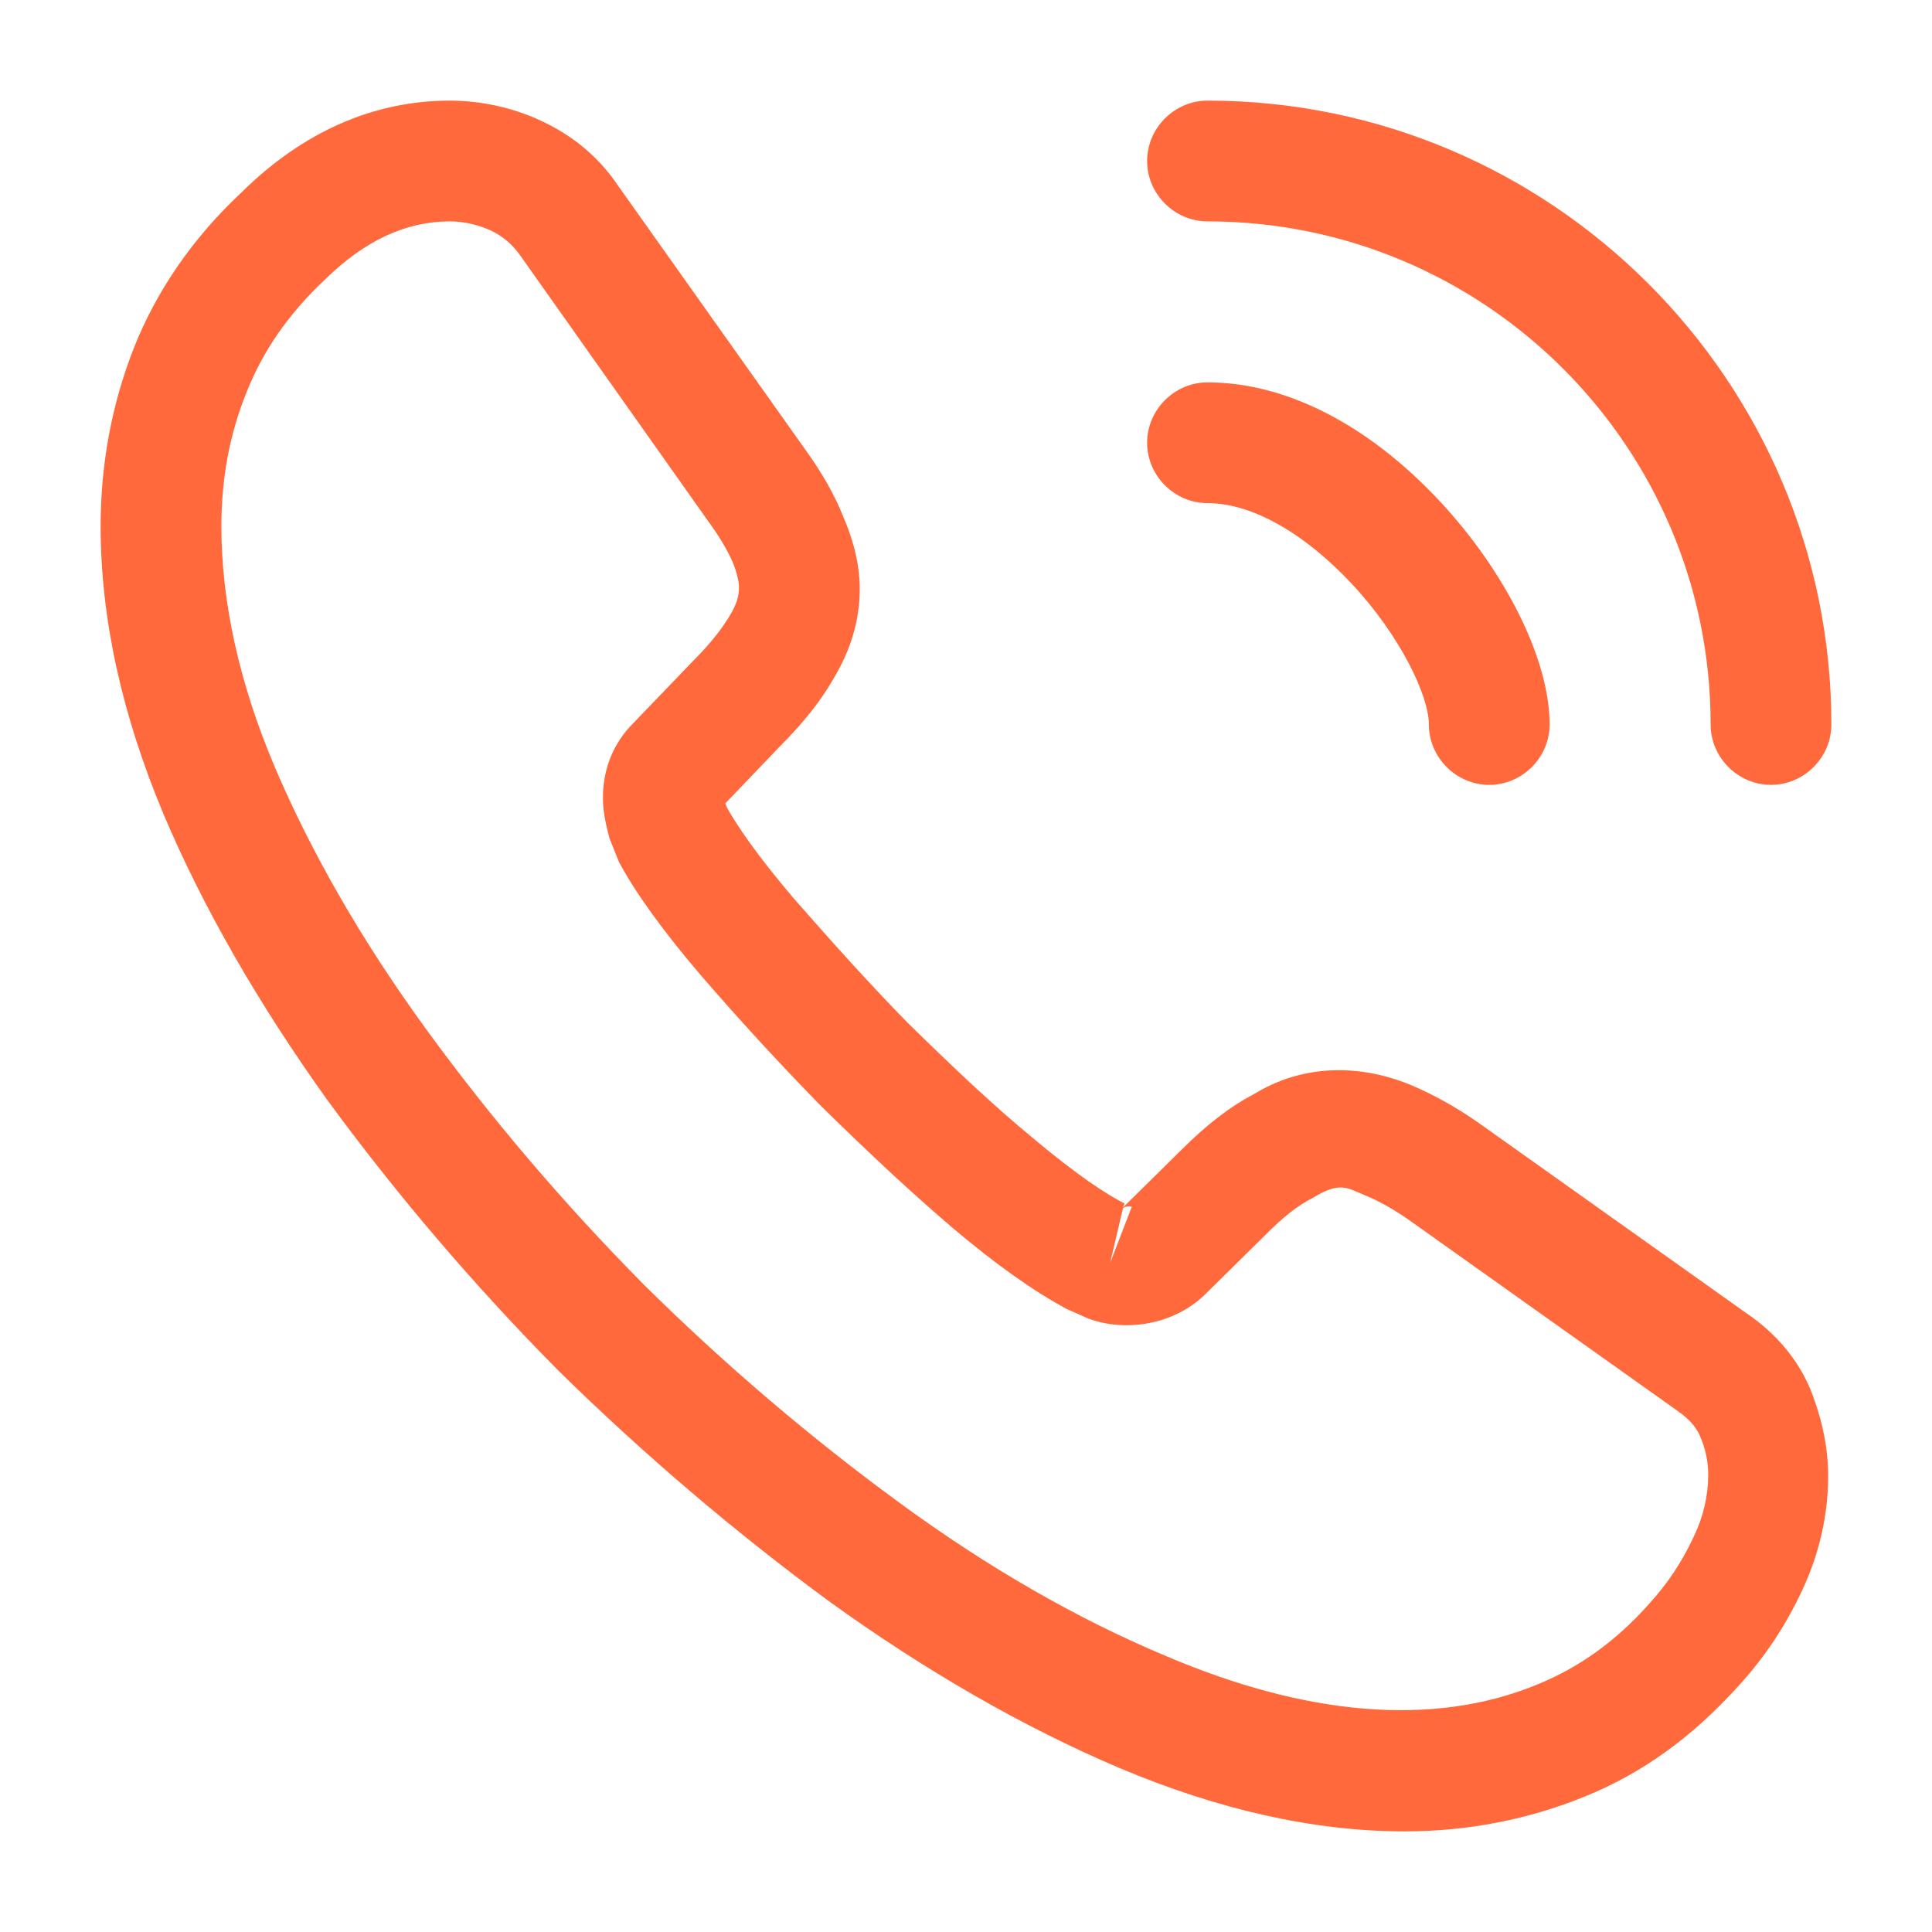
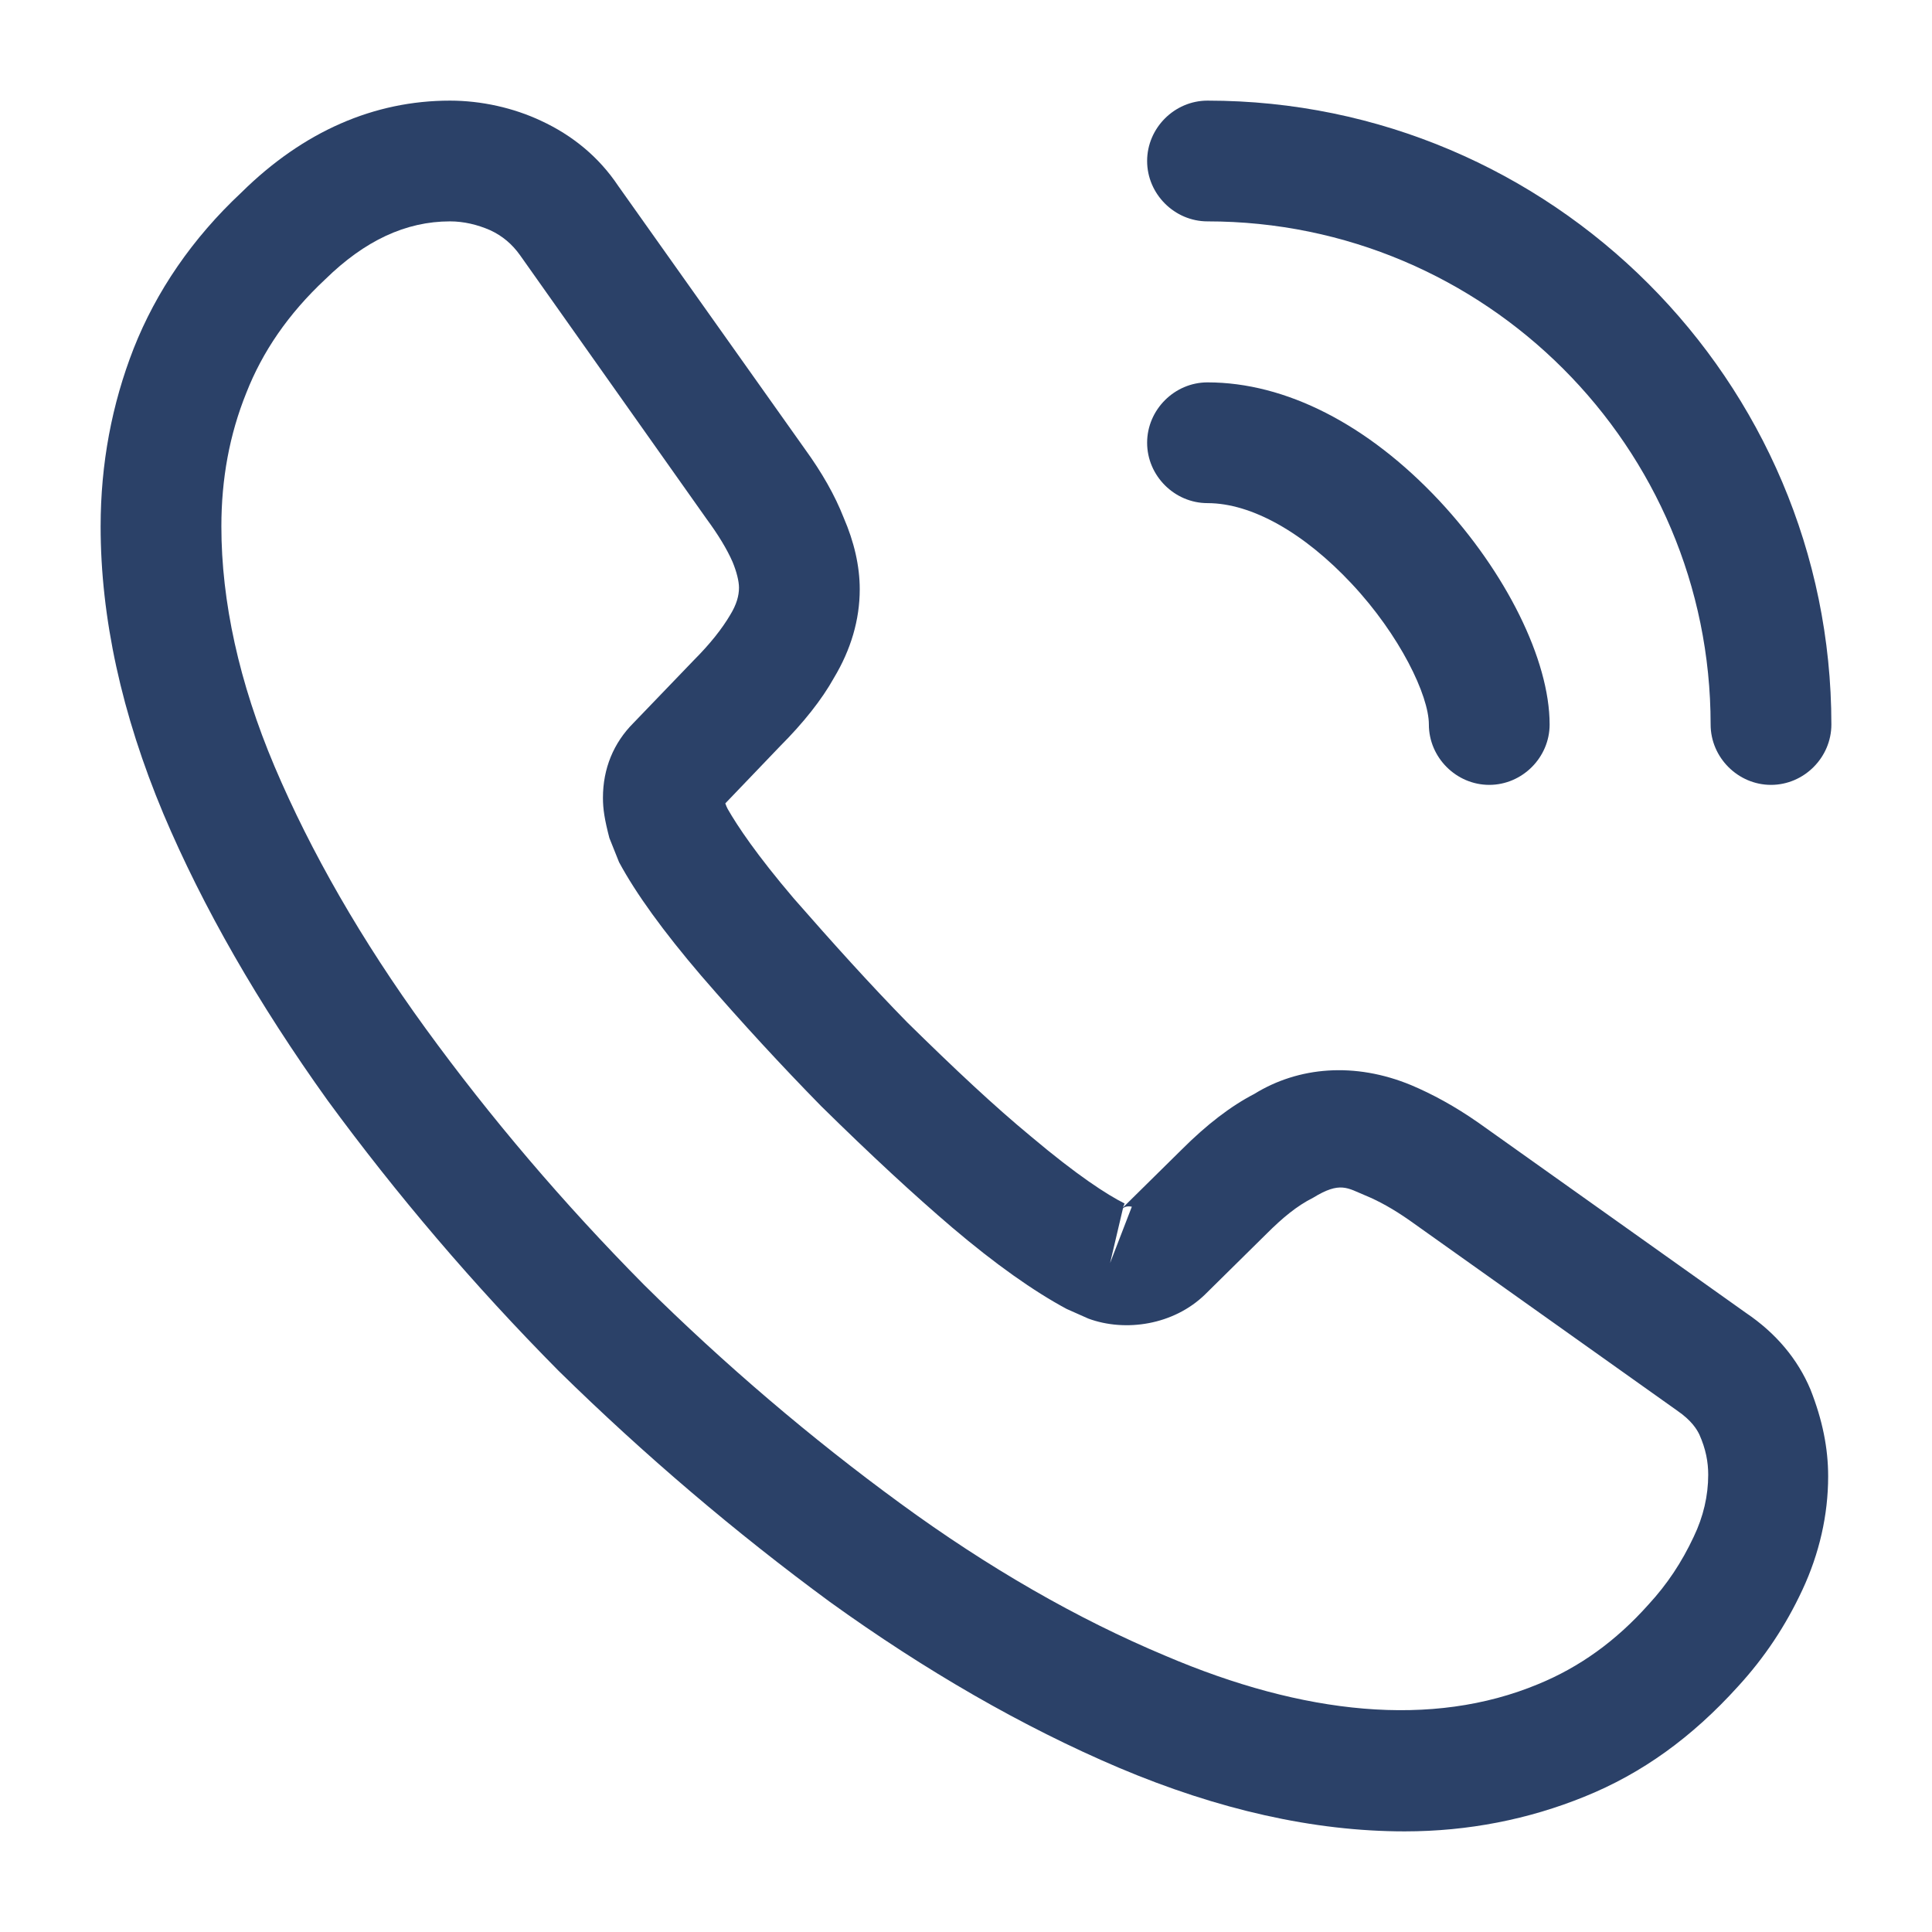
<svg xmlns="http://www.w3.org/2000/svg" width="24" height="24" viewBox="0 0 24 24" fill="none">
-   <path d="M17.45 22.75C16.32 22.75 15.13 22.48 13.9 21.96C12.7 21.45 11.49 20.75 10.31 19.9C9.14 19.04 8.01 18.08 6.94 17.03C5.88 15.96 4.92 14.83 4.07 13.67C3.21 12.47 2.52 11.27 2.03 10.11C1.51 8.87 1.25 7.67 1.25 6.54C1.25 5.76 1.39 5.02 1.66 4.33C1.94 3.62 2.39 2.96 3 2.39C3.77 1.63 4.65 1.25 5.59 1.25C5.98 1.25 6.38 1.34 6.72 1.5C7.11 1.68 7.44 1.95 7.68 2.31L10 5.58C10.21 5.87 10.37 6.15 10.48 6.43C10.61 6.73 10.68 7.03 10.68 7.32C10.68 7.7 10.57 8.07 10.36 8.42C10.21 8.69 9.98 8.98 9.69 9.27L9.01 9.98C9.02 10.01 9.03 10.03 9.04 10.05C9.16 10.26 9.4 10.62 9.86 11.16C10.35 11.72 10.81 12.23 11.27 12.7C11.86 13.28 12.35 13.74 12.81 14.12C13.38 14.6 13.75 14.84 13.97 14.95L13.95 15L14.68 14.28C14.99 13.97 15.29 13.74 15.58 13.59C16.13 13.25 16.83 13.19 17.53 13.48C17.79 13.59 18.07 13.74 18.37 13.95L21.69 16.31C22.06 16.56 22.33 16.88 22.49 17.26C22.64 17.64 22.71 17.99 22.71 18.34C22.71 18.82 22.6 19.3 22.39 19.75C22.18 20.2 21.92 20.59 21.59 20.95C21.02 21.58 20.4 22.03 19.68 22.32C18.99 22.6 18.24 22.75 17.45 22.75ZM5.59 2.75C5.04 2.75 4.53 2.99 4.04 3.47C3.58 3.9 3.26 4.37 3.06 4.88C2.85 5.4 2.75 5.95 2.75 6.54C2.75 7.47 2.97 8.48 3.41 9.52C3.86 10.58 4.49 11.68 5.29 12.78C6.09 13.88 7 14.95 8 15.96C9 16.95 10.08 17.87 11.19 18.68C12.27 19.47 13.38 20.11 14.48 20.57C16.19 21.3 17.79 21.47 19.11 20.92C19.62 20.71 20.07 20.39 20.48 19.93C20.71 19.68 20.89 19.41 21.04 19.09C21.16 18.84 21.22 18.58 21.22 18.32C21.22 18.16 21.19 18 21.11 17.82C21.08 17.76 21.02 17.65 20.83 17.52L17.51 15.16C17.31 15.02 17.13 14.92 16.96 14.85C16.74 14.76 16.65 14.67 16.31 14.88C16.11 14.98 15.93 15.13 15.73 15.33L14.97 16.08C14.58 16.46 13.98 16.55 13.52 16.38L13.25 16.26C12.84 16.04 12.36 15.7 11.83 15.25C11.35 14.84 10.83 14.36 10.2 13.74C9.71 13.24 9.22 12.71 8.71 12.12C8.24 11.57 7.9 11.1 7.69 10.71L7.57 10.41C7.51 10.18 7.49 10.05 7.49 9.91C7.49 9.55 7.62 9.23 7.87 8.98L8.62 8.2C8.82 8 8.97 7.81 9.07 7.64C9.15 7.51 9.18 7.4 9.18 7.3C9.18 7.22 9.15 7.1 9.1 6.98C9.03 6.82 8.92 6.64 8.78 6.45L6.46 3.17C6.36 3.03 6.24 2.93 6.09 2.86C5.93 2.79 5.76 2.75 5.59 2.75ZM13.95 15.01L13.79 15.69L14.06 14.99C14.01 14.98 13.97 14.99 13.95 15.01Z" fill="#FF693B" />
-   <path d="M18.5 9.75C18.09 9.75 17.75 9.41 17.75 9C17.75 8.64 17.39 7.89 16.79 7.25C16.2 6.62 15.55 6.25 15 6.25C14.59 6.25 14.25 5.91 14.25 5.5C14.25 5.09 14.59 4.75 15 4.75C15.97 4.75 16.99 5.27 17.88 6.22C18.71 7.11 19.25 8.2 19.25 9C19.25 9.41 18.91 9.75 18.5 9.75Z" fill="#FF693B" />
-   <path d="M22 9.75C21.59 9.75 21.25 9.41 21.25 9C21.25 5.55 18.45 2.75 15 2.75C14.59 2.75 14.25 2.41 14.25 2C14.25 1.59 14.59 1.25 15 1.25C19.27 1.25 22.75 4.73 22.75 9C22.75 9.41 22.41 9.75 22 9.75Z" fill="#FF693B" />
+   <path d="M17.45 22.75C16.32 22.75 15.13 22.48 13.9 21.96C12.7 21.45 11.49 20.75 10.31 19.9C9.14 19.04 8.01 18.08 6.94 17.03C5.88 15.96 4.92 14.83 4.07 13.67C3.21 12.47 2.52 11.27 2.03 10.11C1.51 8.87 1.25 7.67 1.25 6.54C1.25 5.76 1.39 5.02 1.66 4.33C1.94 3.62 2.39 2.96 3 2.39C3.77 1.63 4.65 1.25 5.59 1.25C5.98 1.25 6.38 1.34 6.72 1.5C7.11 1.68 7.44 1.95 7.68 2.31L10 5.58C10.21 5.87 10.37 6.15 10.48 6.43C10.61 6.73 10.68 7.03 10.68 7.32C10.68 7.7 10.57 8.07 10.36 8.42C10.21 8.69 9.98 8.98 9.69 9.27L9.01 9.98C9.02 10.01 9.03 10.03 9.04 10.05C9.16 10.26 9.4 10.62 9.86 11.16C10.35 11.72 10.81 12.23 11.27 12.7C11.86 13.28 12.35 13.74 12.81 14.12C13.38 14.6 13.75 14.84 13.97 14.95L13.95 15L14.68 14.28C14.99 13.97 15.29 13.74 15.58 13.59C16.13 13.25 16.83 13.19 17.53 13.48C17.79 13.59 18.07 13.74 18.37 13.95L21.69 16.31C22.06 16.56 22.33 16.88 22.49 17.26C22.64 17.64 22.71 17.99 22.71 18.34C22.71 18.82 22.6 19.3 22.39 19.75C22.18 20.2 21.92 20.59 21.59 20.95C21.02 21.58 20.4 22.03 19.68 22.32C18.99 22.6 18.24 22.75 17.45 22.75ZM5.59 2.75C5.04 2.75 4.53 2.99 4.04 3.47C3.58 3.9 3.26 4.37 3.06 4.88C2.85 5.4 2.75 5.95 2.75 6.54C2.75 7.47 2.97 8.48 3.41 9.52C3.86 10.58 4.49 11.68 5.29 12.78C6.09 13.88 7 14.95 8 15.96C9 16.95 10.08 17.87 11.19 18.68C12.27 19.47 13.38 20.11 14.48 20.57C16.19 21.3 17.79 21.47 19.11 20.92C19.62 20.71 20.07 20.39 20.48 19.93C20.71 19.68 20.89 19.41 21.04 19.09C21.16 18.84 21.22 18.58 21.22 18.32C21.22 18.16 21.19 18 21.11 17.82C21.08 17.76 21.02 17.65 20.83 17.52L17.51 15.16C17.31 15.02 17.13 14.92 16.96 14.85C16.74 14.76 16.65 14.67 16.31 14.88C16.11 14.98 15.93 15.13 15.73 15.33L14.97 16.08C14.58 16.46 13.98 16.55 13.52 16.38L13.25 16.26C12.84 16.04 12.36 15.7 11.83 15.25C11.35 14.84 10.83 14.36 10.2 13.74C9.71 13.24 9.22 12.71 8.71 12.12C8.24 11.57 7.9 11.1 7.69 10.71L7.57 10.41C7.51 10.18 7.49 10.05 7.49 9.91C7.49 9.55 7.62 9.23 7.87 8.98L8.62 8.2C8.82 8 8.97 7.81 9.07 7.64C9.15 7.51 9.18 7.4 9.18 7.3C9.18 7.22 9.15 7.1 9.1 6.98C9.03 6.82 8.92 6.64 8.78 6.45L6.46 3.17C6.36 3.03 6.24 2.93 6.09 2.86C5.93 2.79 5.76 2.75 5.59 2.75ZM13.95 15.01L13.79 15.69L14.06 14.99C14.01 14.98 13.97 14.99 13.95 15.01Z" fill="#2B4168" />
+   <path d="M18.5 9.75C18.09 9.75 17.75 9.41 17.75 9C17.75 8.64 17.39 7.89 16.79 7.25C16.2 6.62 15.55 6.25 15 6.25C14.59 6.25 14.25 5.91 14.25 5.5C14.25 5.09 14.59 4.75 15 4.75C15.97 4.75 16.99 5.27 17.88 6.22C18.71 7.11 19.25 8.2 19.25 9C19.25 9.41 18.91 9.75 18.5 9.75Z" fill="#2B4168" />
+   <path d="M22 9.75C21.59 9.75 21.25 9.41 21.25 9C21.25 5.55 18.45 2.75 15 2.75C14.59 2.75 14.25 2.41 14.25 2C14.25 1.59 14.59 1.25 15 1.25C19.27 1.25 22.75 4.73 22.75 9C22.75 9.41 22.41 9.75 22 9.75Z" fill="#2B4168" />
</svg>
